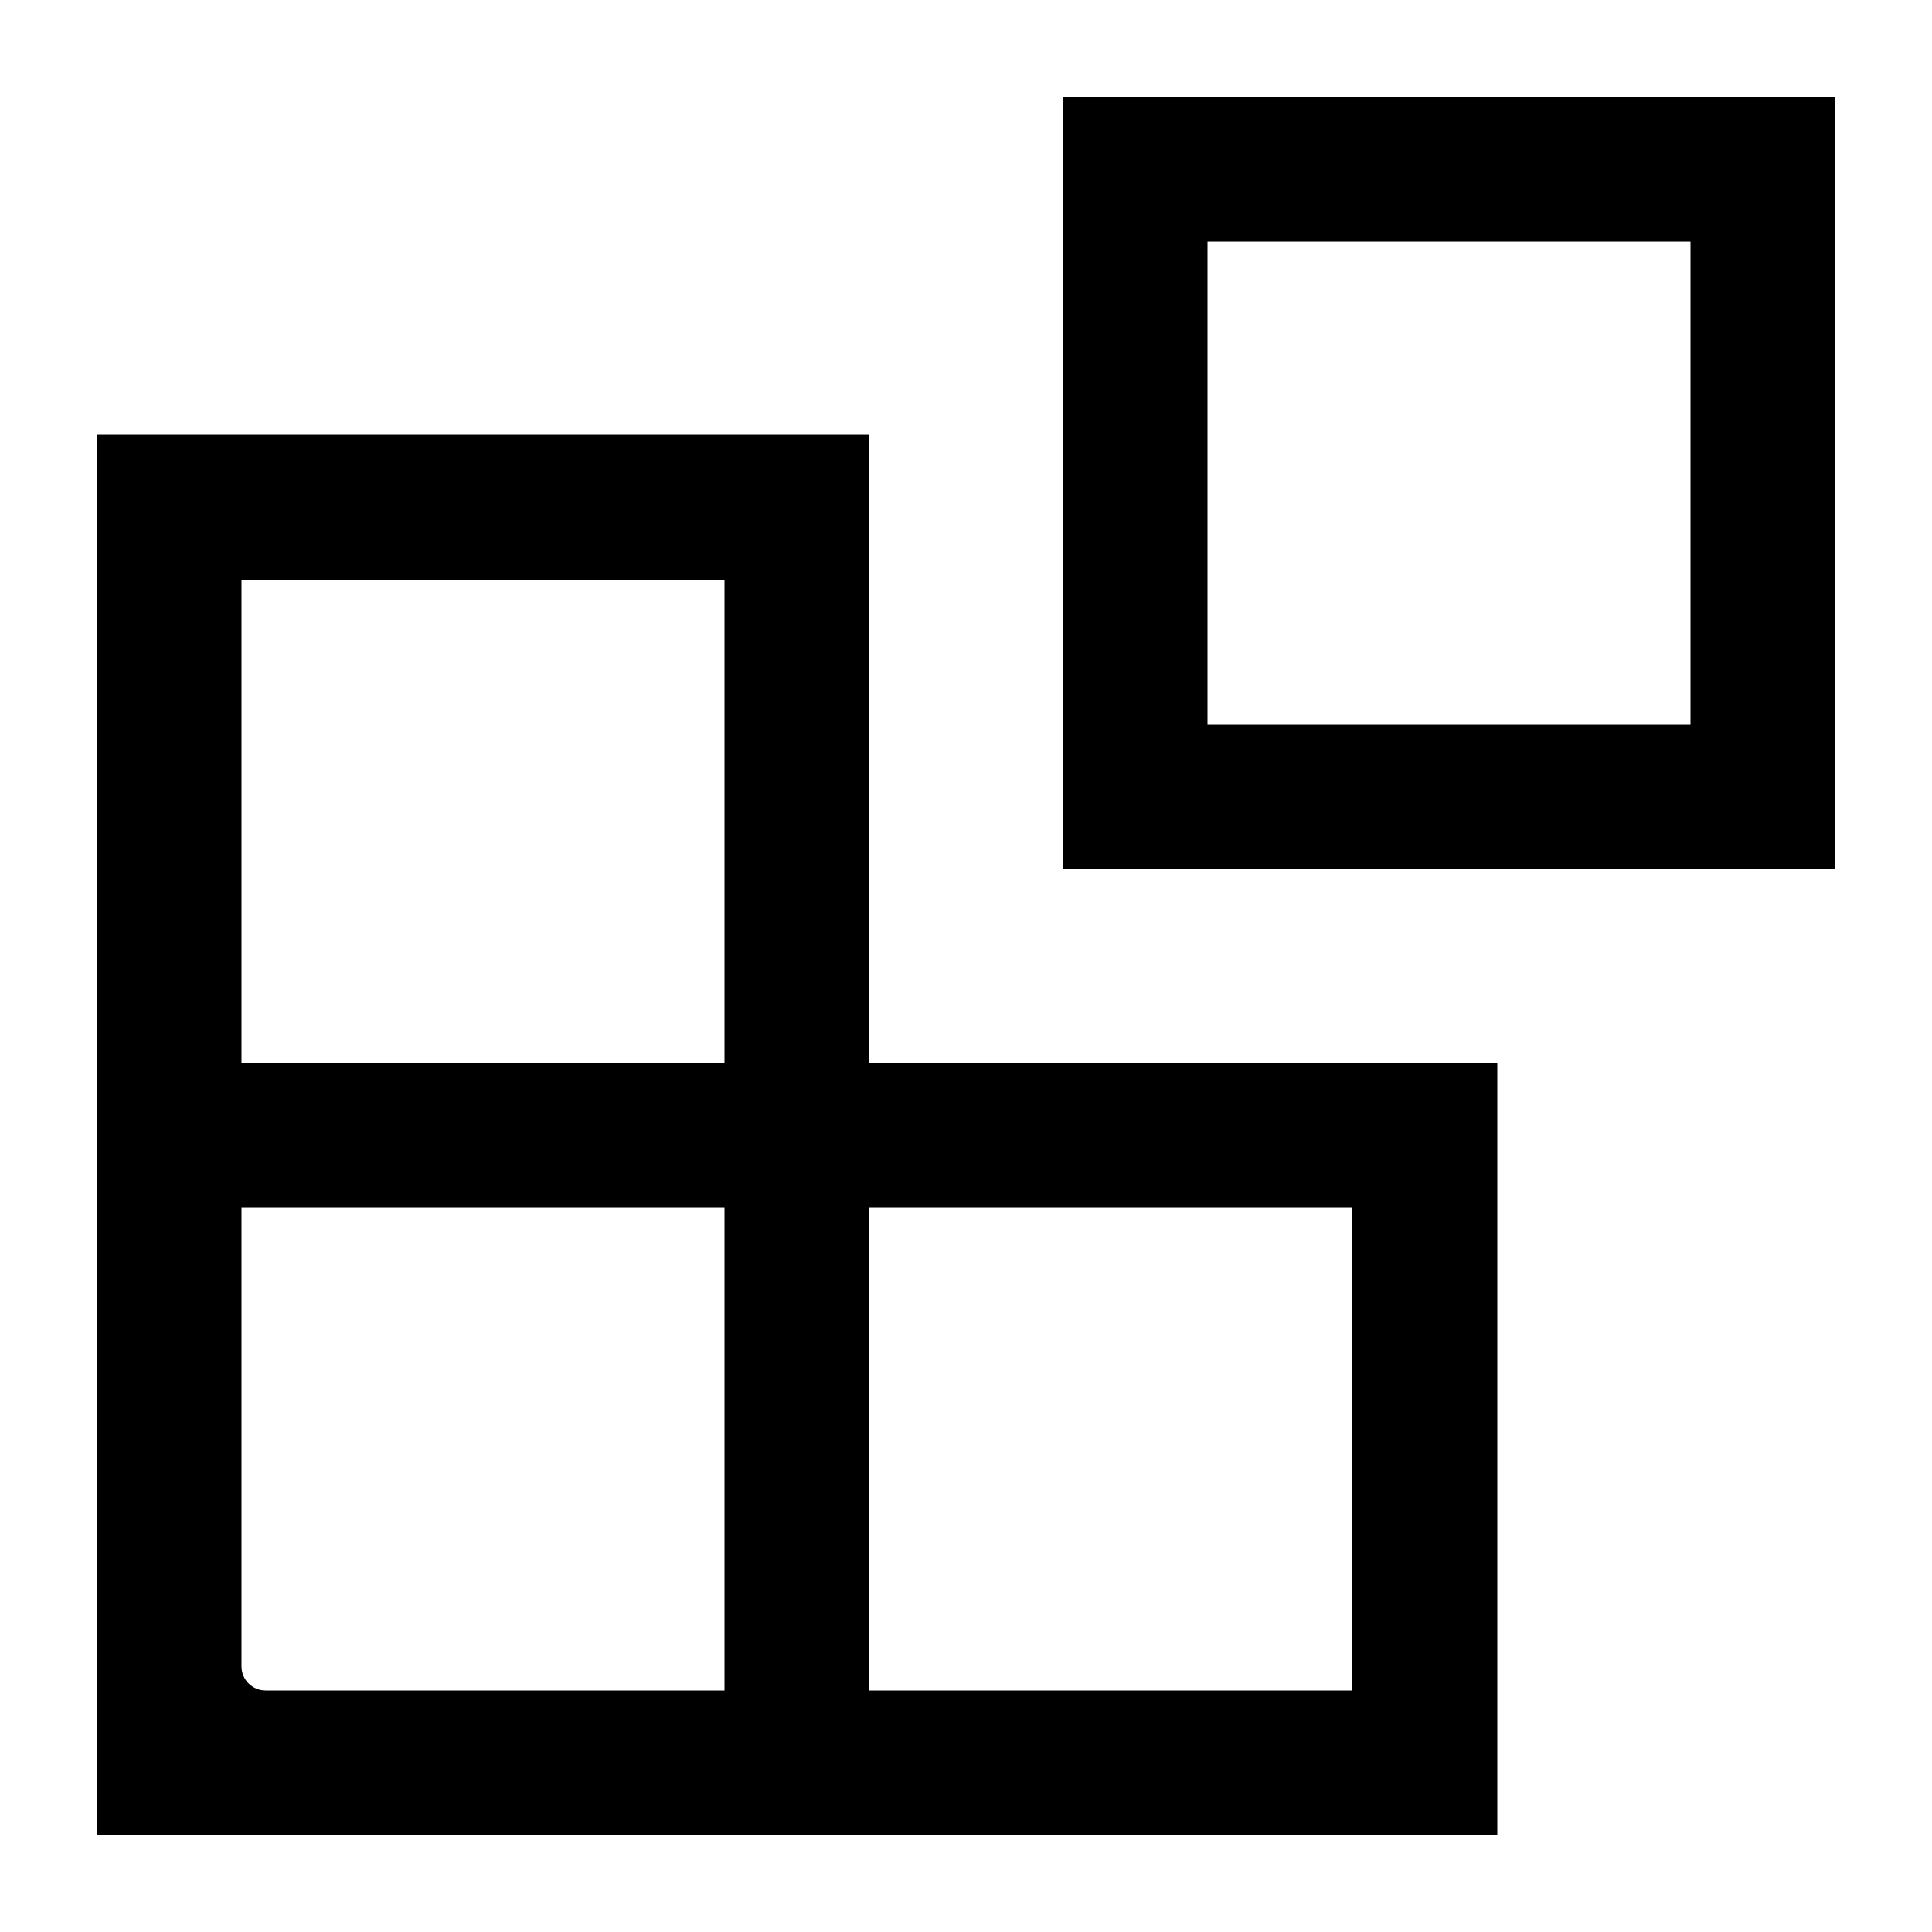
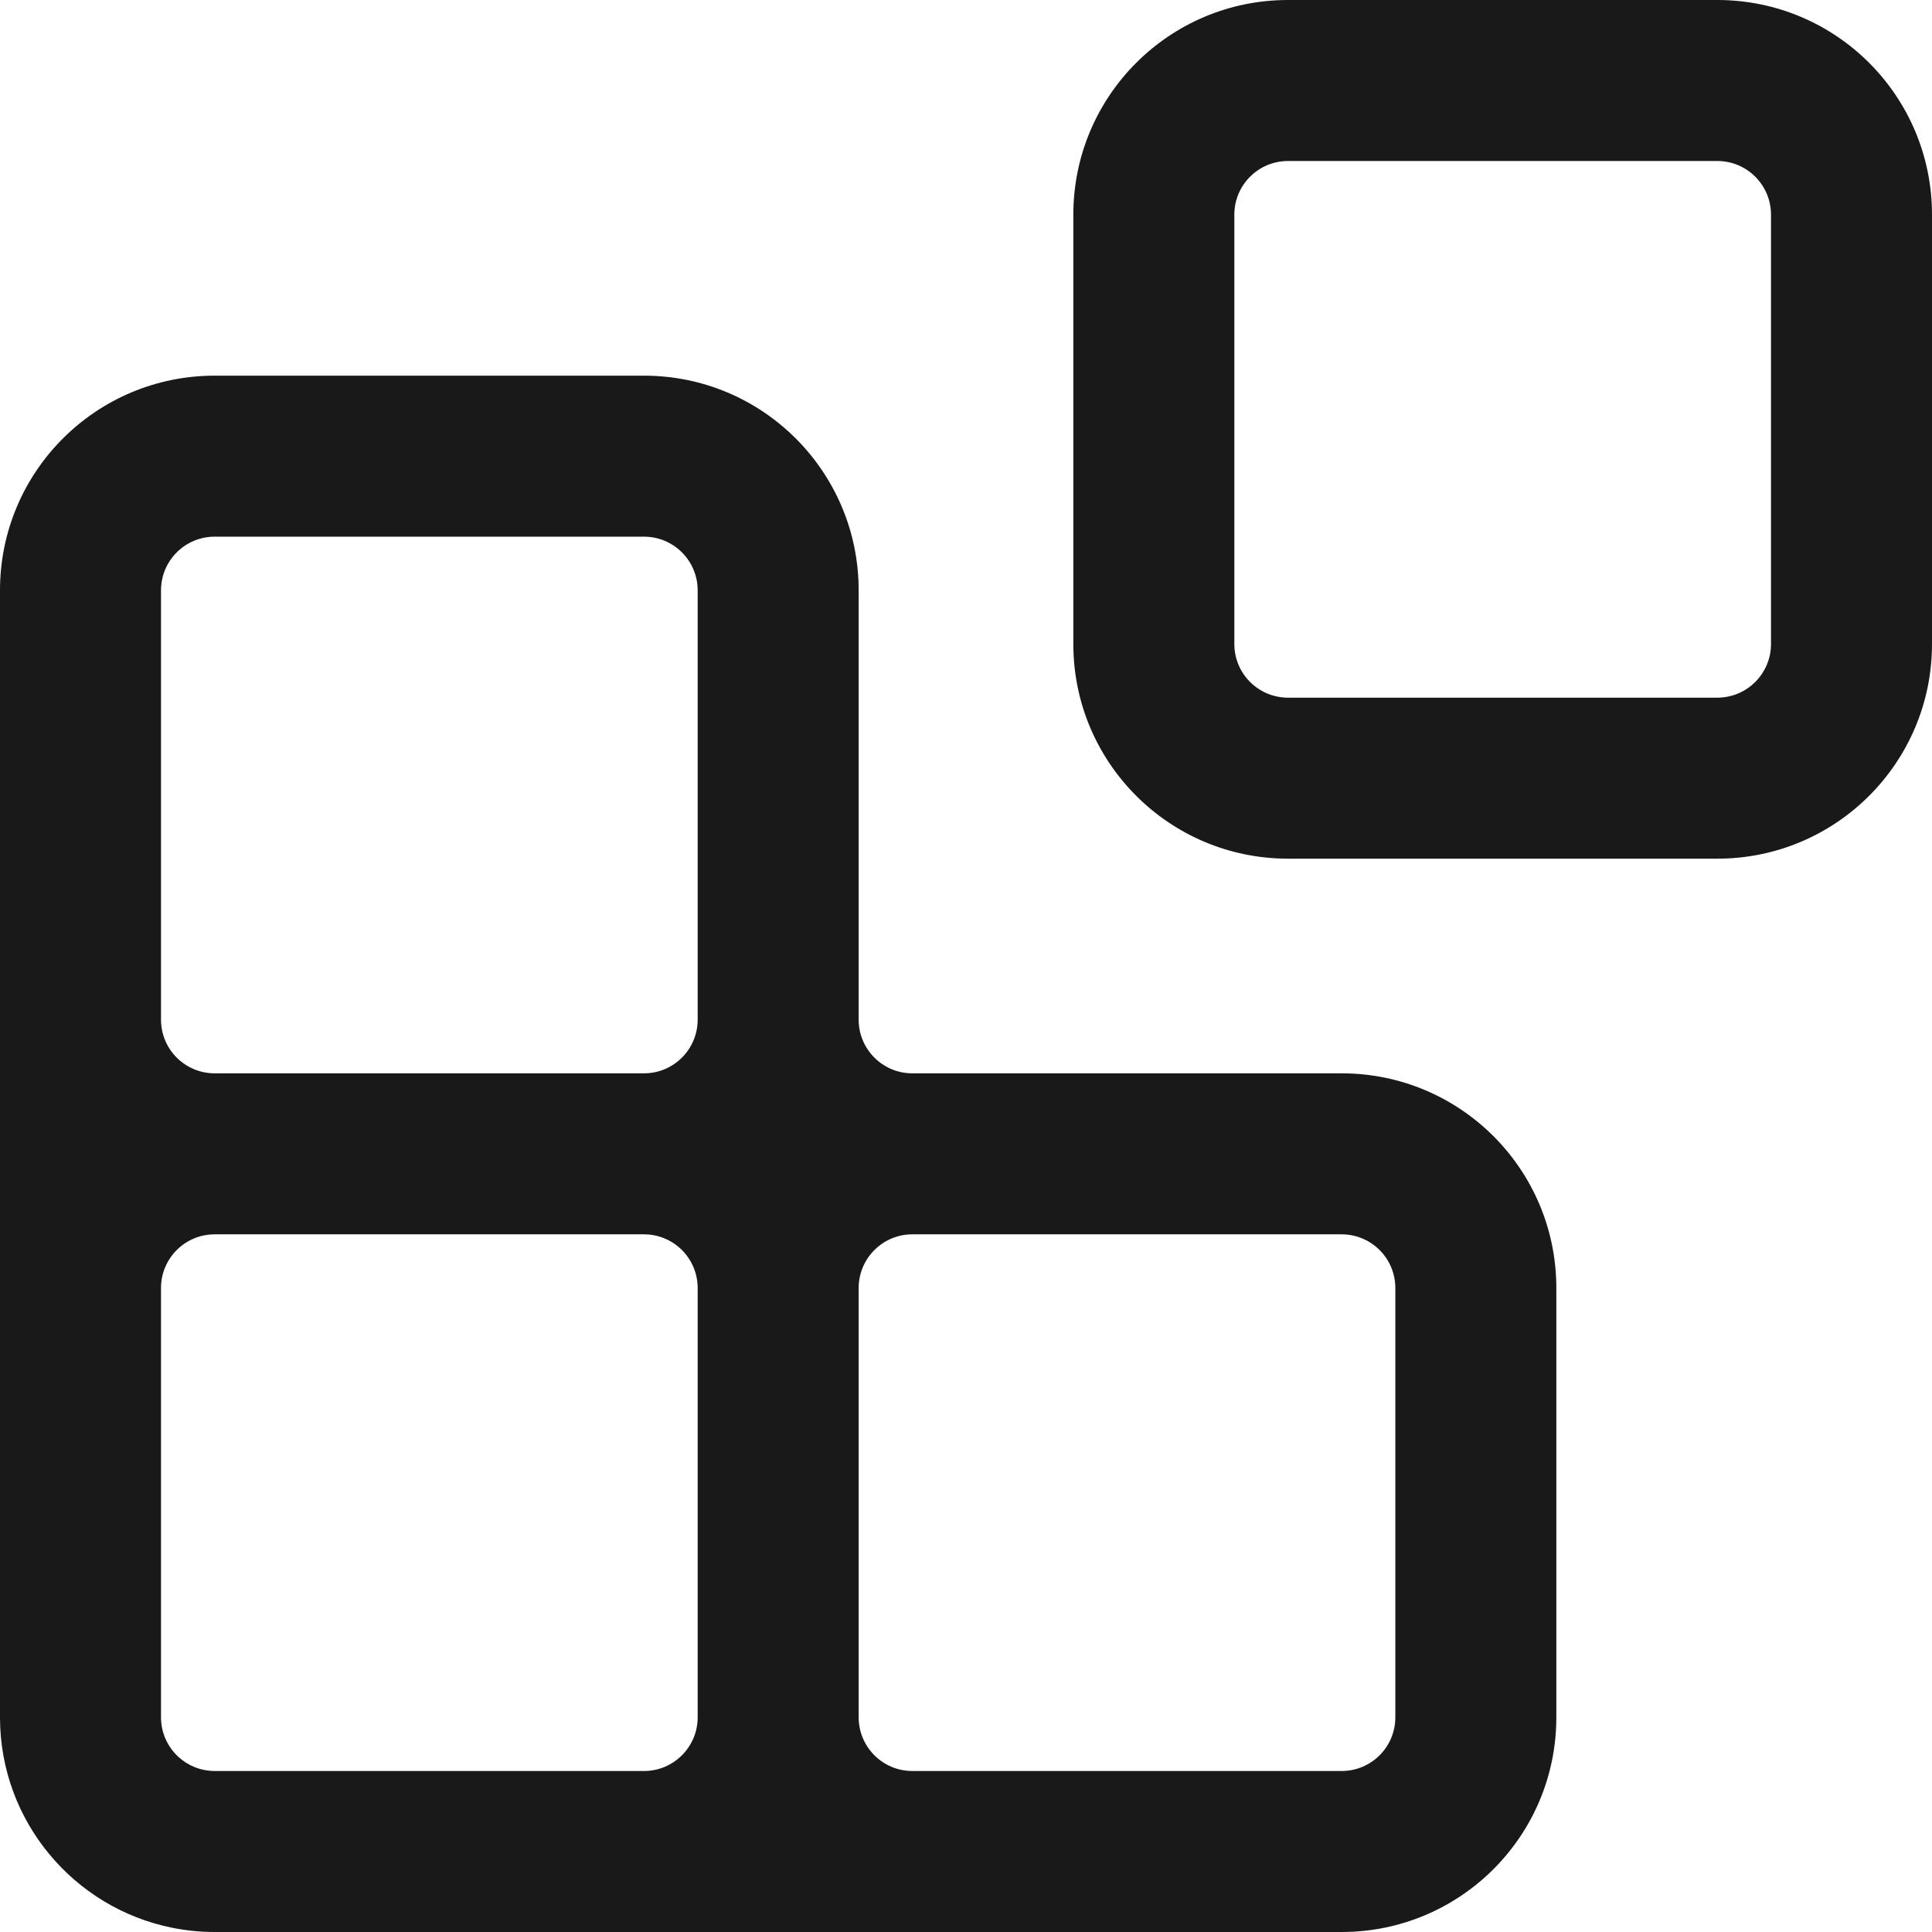
- <svg xmlns="http://www.w3.org/2000/svg" width="20" height="20" viewBox="0 0 20 20" fill="none">
-   <path fill-rule="evenodd" clip-rule="evenodd" d="M12.75 1H17.25C18.216 1 19 1 19 1V7.25C19 8.216 19 9 19 9H11C11 9 11 8.216 11 7.25V1C11 1 11.784 1 12.75 1ZM12.75 2.5C12.612 2.5 12.5 2.5 12.5 2.5V7.25C12.5 7.388 12.5 7.5 12.5 7.5H17.5C17.5 7.5 17.5 7.388 17.5 7.25V2.5C17.5 2.5 17.388 2.5 17.25 2.5H12.75Z" fill="black" />
-   <path fill-rule="evenodd" clip-rule="evenodd" d="M1 19C1 19 1 18.213 1 17.25V4.5C1 4.5 1.784 4.5 2.75 4.5H7.25C8.217 4.5 9 4.5 9 4.5V11H15.5C15.5 11 15.5 11.784 15.5 12.75V17.25C15.5 18.216 15.5 19 15.5 19L1 19ZM7.5 11V6C5.833 6 4.167 6 2.5 6V11H7.5ZM2.5 12.5H7.5V17.5H2.75C2.612 17.5 2.5 17.388 2.5 17.25V12.5ZM9 17.5V12.5H14C14 14.167 14 15.833 14 17.5H9Z" fill="black" />
+ <svg xmlns="http://www.w3.org/2000/svg" width="18" height="18" viewBox="0 0 18 18" fill="none">
+   <path fill-rule="evenodd" clip-rule="evenodd" d="M10 2C10 0.895 10.895 0 12 0H16C17.105 0 18 0.895 18 2V6C18 7.105 17.105 8 16 8H12C10.895 8 10 7.105 10 6V2ZM12 1.5H16C16.276 1.5 16.5 1.724 16.5 2V6C16.5 6.276 16.276 6.5 16 6.5H12C11.724 6.5 11.5 6.276 11.5 6V2C11.5 1.724 11.724 1.5 12 1.5Z" fill="#19191A" />
+   <path fill-rule="evenodd" clip-rule="evenodd" d="M2 3.5C0.895 3.5 0 4.395 0 5.5V16C0 16.966 0.686 17.773 1.597 17.959C1.727 17.986 1.862 18 2 18L12.5 18C13.605 18 14.5 17.105 14.5 16V12C14.5 10.895 13.605 10 12.5 10H8.5C8.224 10 8 9.776 8 9.5V5.5C8 4.395 7.105 3.5 6 3.5H2ZM6 5H2C1.724 5 1.5 5.224 1.5 5.5V9.5C1.5 9.776 1.724 10 2 10H6C6.276 10 6.5 9.776 6.5 9.5V5.5C6.5 5.224 6.276 5 6 5ZM1.5 12C1.5 11.724 1.724 11.5 2 11.5H6C6.276 11.5 6.5 11.724 6.5 12V16C6.5 16.276 6.276 16.5 6 16.5H2C1.983 16.5 1.966 16.499 1.949 16.497C1.697 16.472 1.5 16.259 1.5 16L1.5 12ZM8 12C8 11.724 8.224 11.5 8.5 11.5H12.5C12.776 11.5 13 11.724 13 12V16C13 16.276 12.776 16.5 12.5 16.5H8.5C8.224 16.5 8 16.276 8 16V12Z" fill="#19191A" />
</svg>
